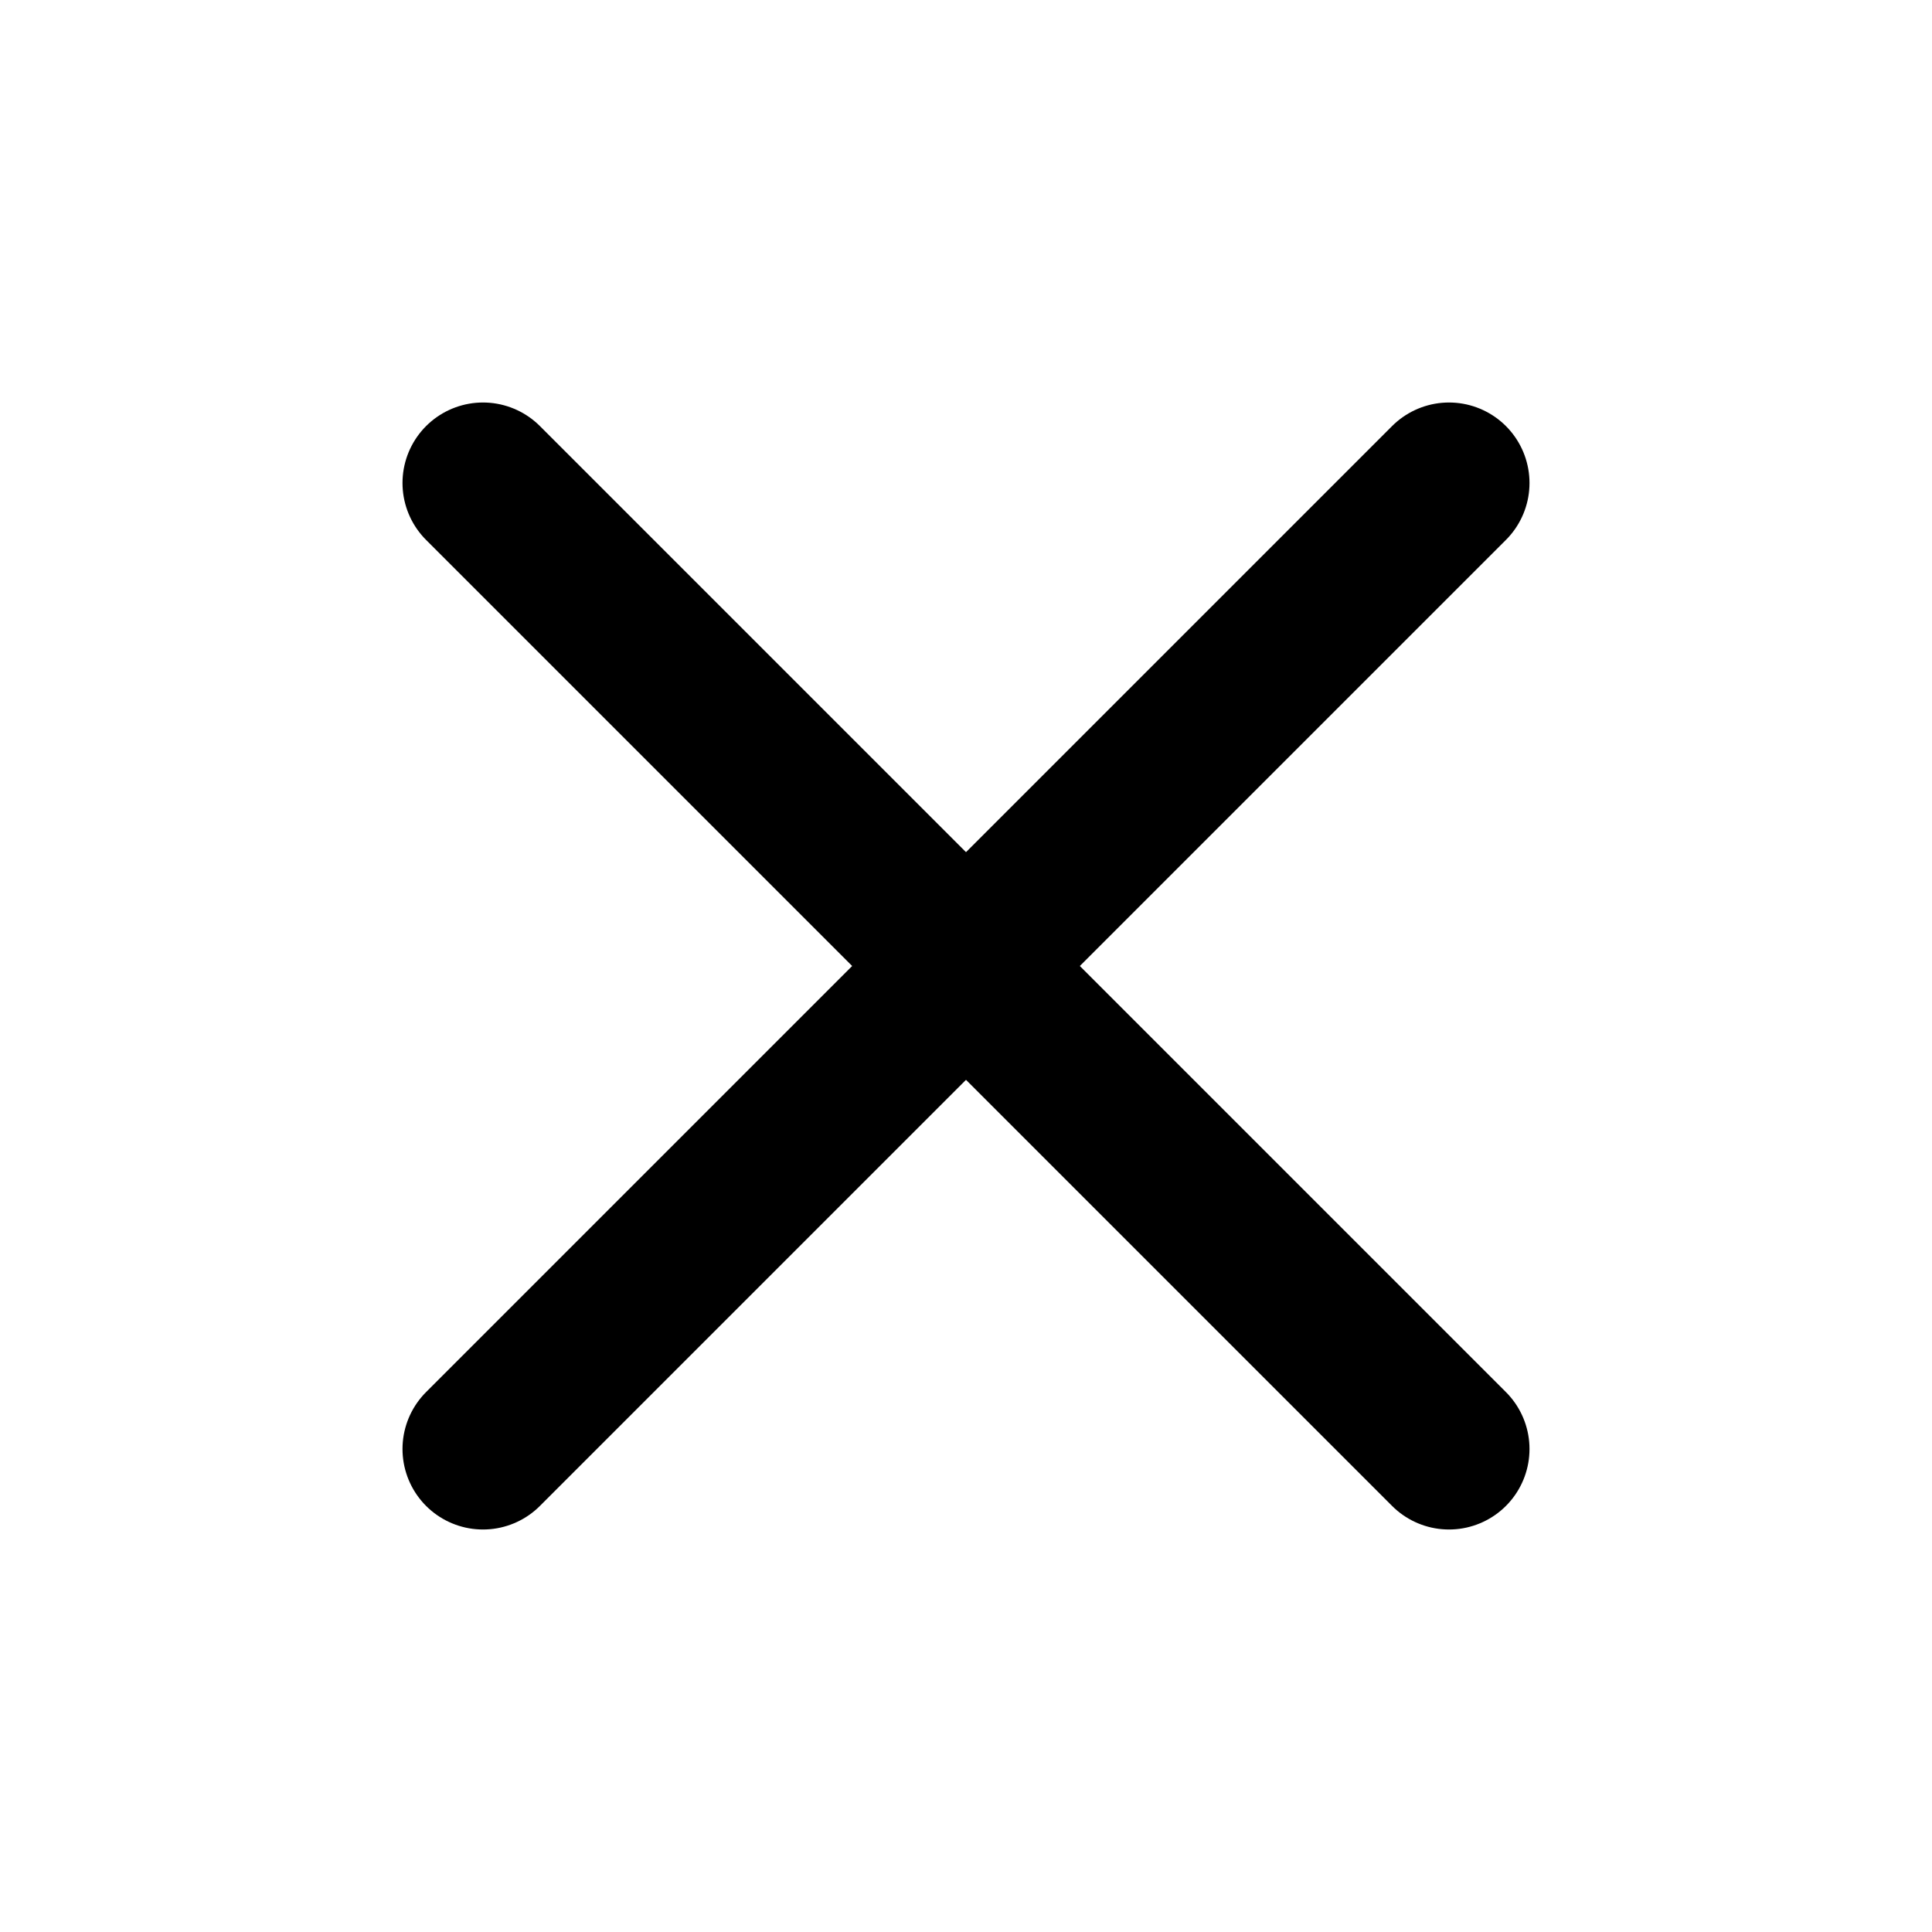
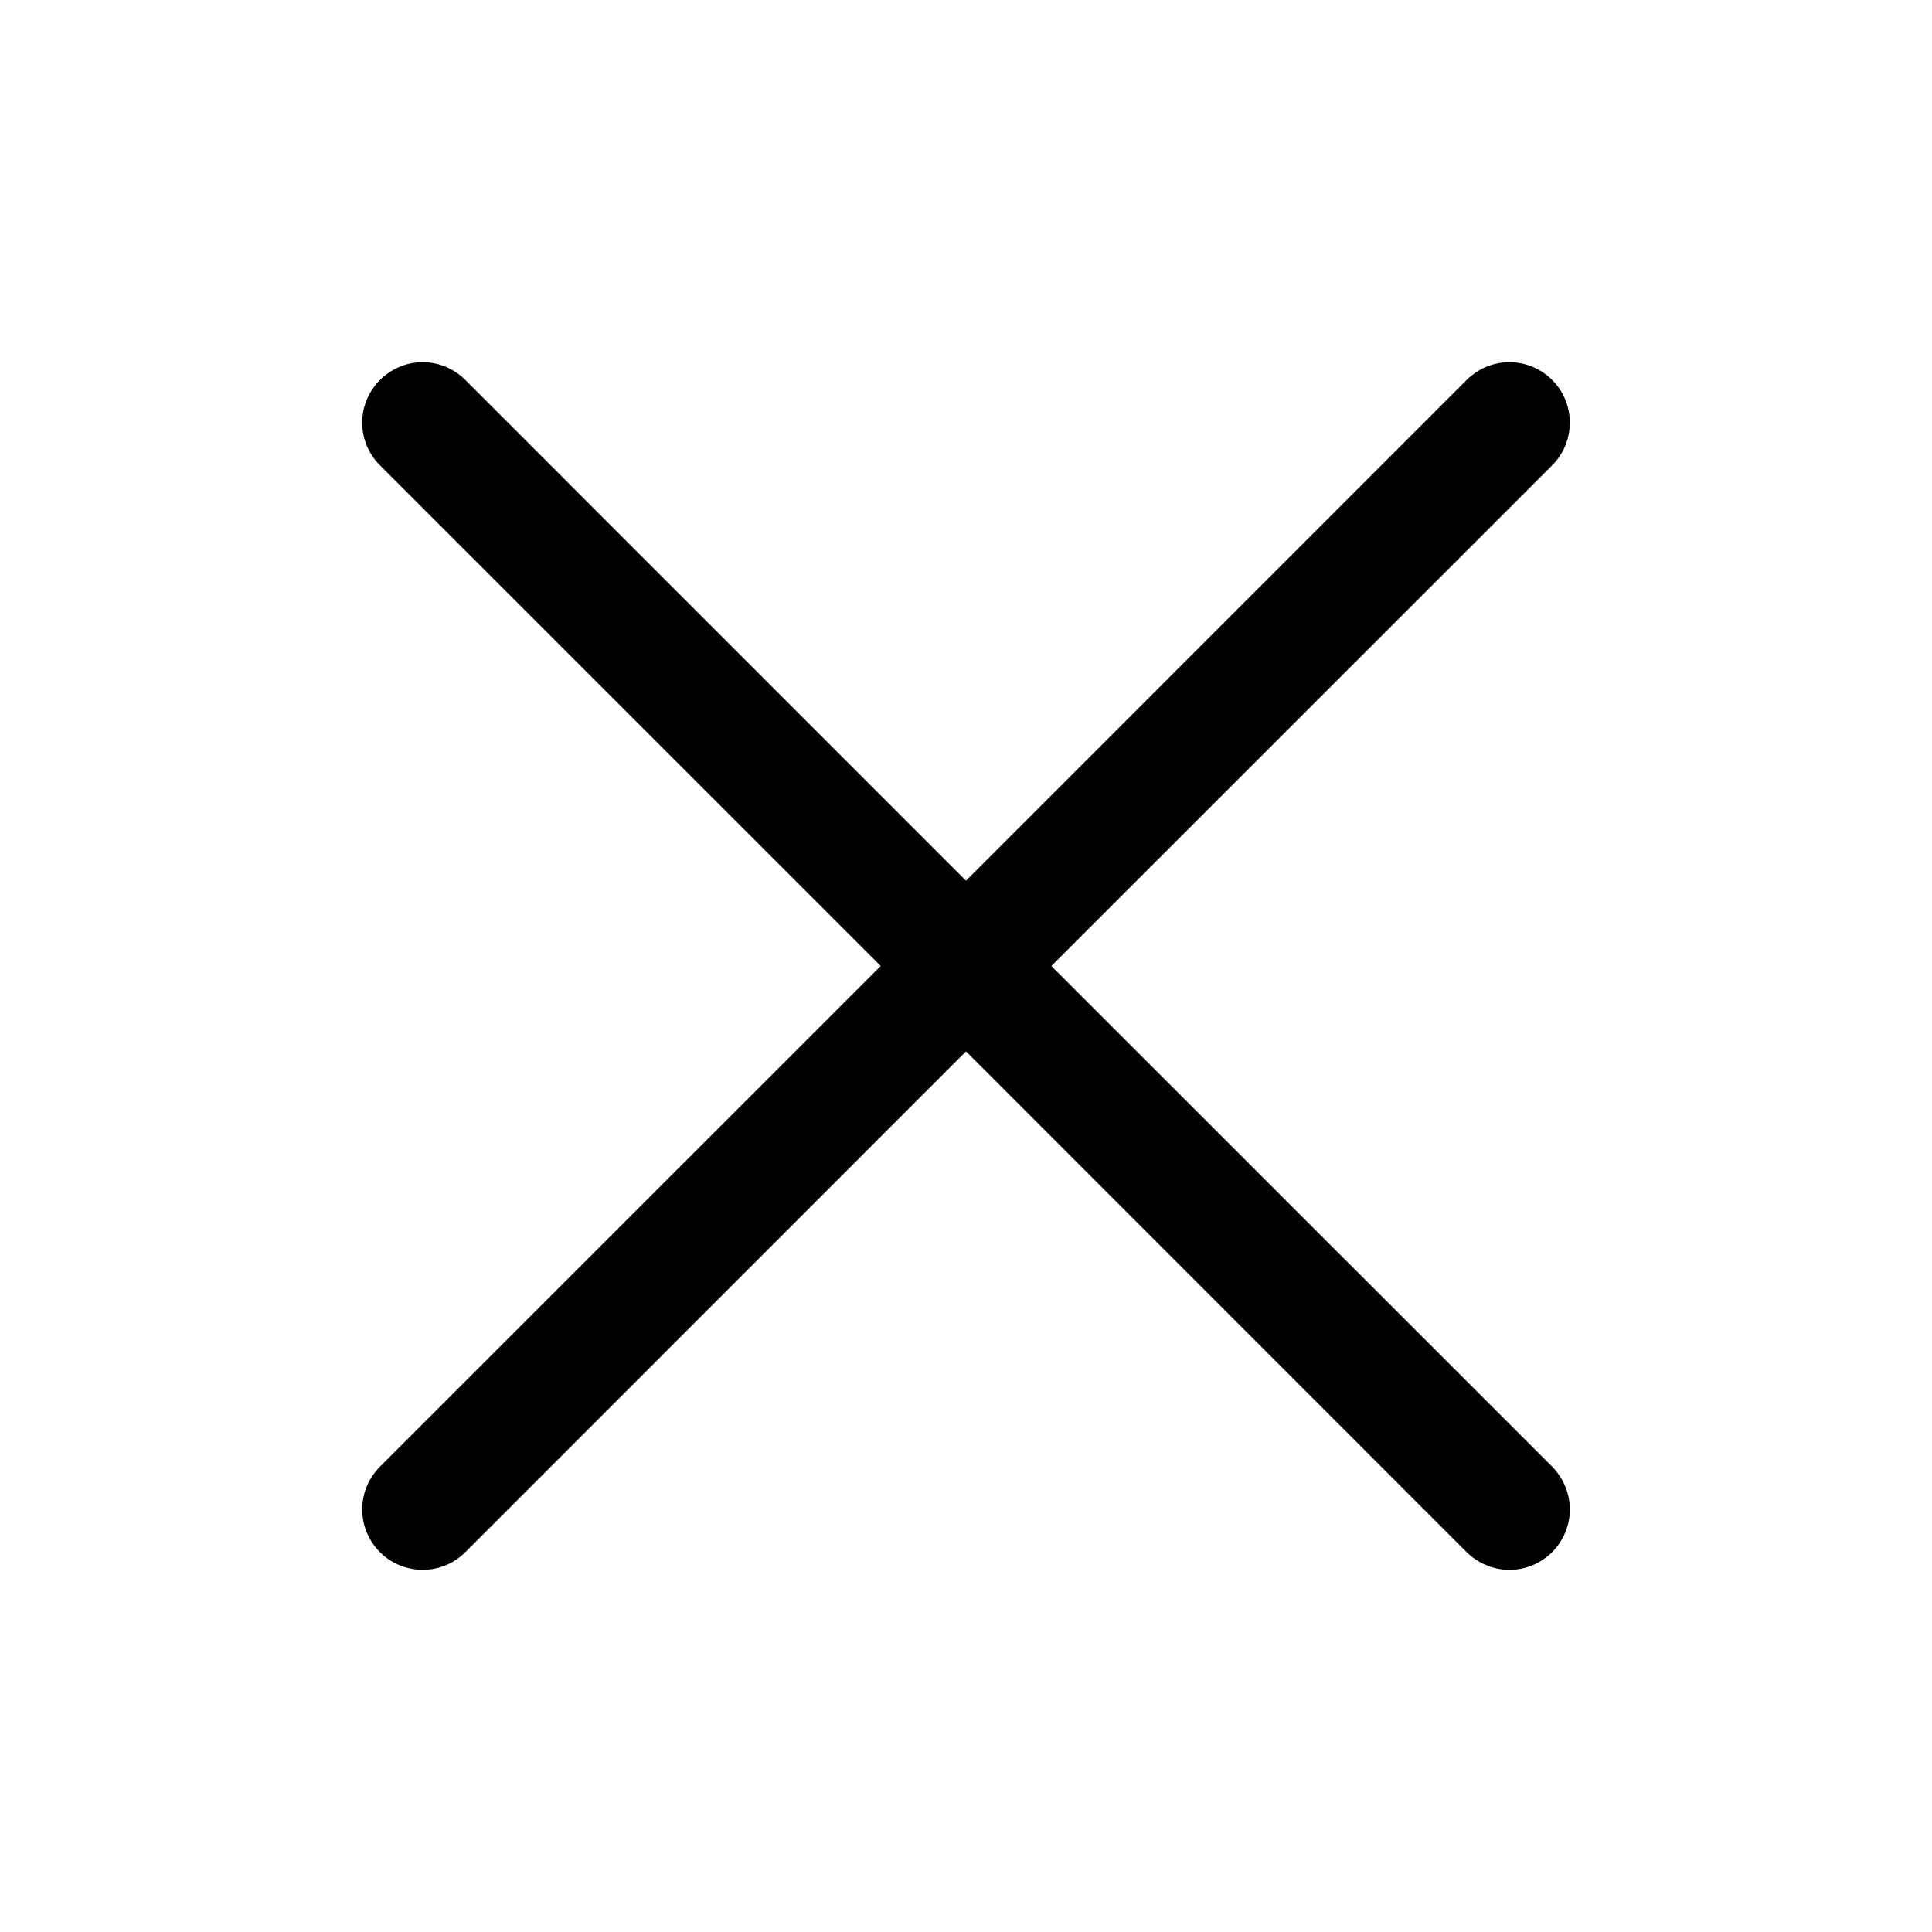
- <svg xmlns="http://www.w3.org/2000/svg" class="lucide lucide-x" width="24" height="24" viewBox="0 0 24 24" fill="none" stroke="currentColor" stroke-width="2" stroke-linecap="round" stroke-linejoin="round">
-   <path d="M18 6 6 18" />
-   <path d="m6 6 12 12" />
+ <svg xmlns="http://www.w3.org/2000/svg" width="15" height="15" viewBox="0 0 15 15" fill="none">
+   <path d="M12.051 11.387C12.094 11.431 12.129 11.483 12.152 11.54C12.176 11.596 12.188 11.657 12.188 11.719C12.188 11.781 12.176 11.842 12.152 11.899C12.129 11.955 12.094 12.007 12.051 12.051C12.007 12.094 11.955 12.129 11.899 12.152C11.842 12.176 11.781 12.188 11.719 12.188C11.657 12.188 11.596 12.176 11.54 12.152C11.483 12.129 11.431 12.094 11.387 12.051L7.5 8.163L3.613 12.051C3.525 12.139 3.406 12.188 3.282 12.188C3.157 12.188 3.038 12.139 2.95 12.051C2.862 11.963 2.812 11.843 2.812 11.719C2.812 11.595 2.862 11.475 2.95 11.387L6.838 7.5L2.95 3.613C2.862 3.525 2.812 3.406 2.812 3.282C2.812 3.157 2.862 3.038 2.95 2.95C3.038 2.862 3.157 2.812 3.282 2.812C3.406 2.812 3.525 2.862 3.613 2.95L7.5 6.838L11.387 2.95C11.475 2.862 11.595 2.812 11.719 2.812C11.843 2.812 11.963 2.862 12.051 2.95C12.139 3.038 12.188 3.157 12.188 3.282C12.188 3.406 12.139 3.525 12.051 3.613L8.163 7.5L12.051 11.387Z" fill="currentColor" />
</svg>
